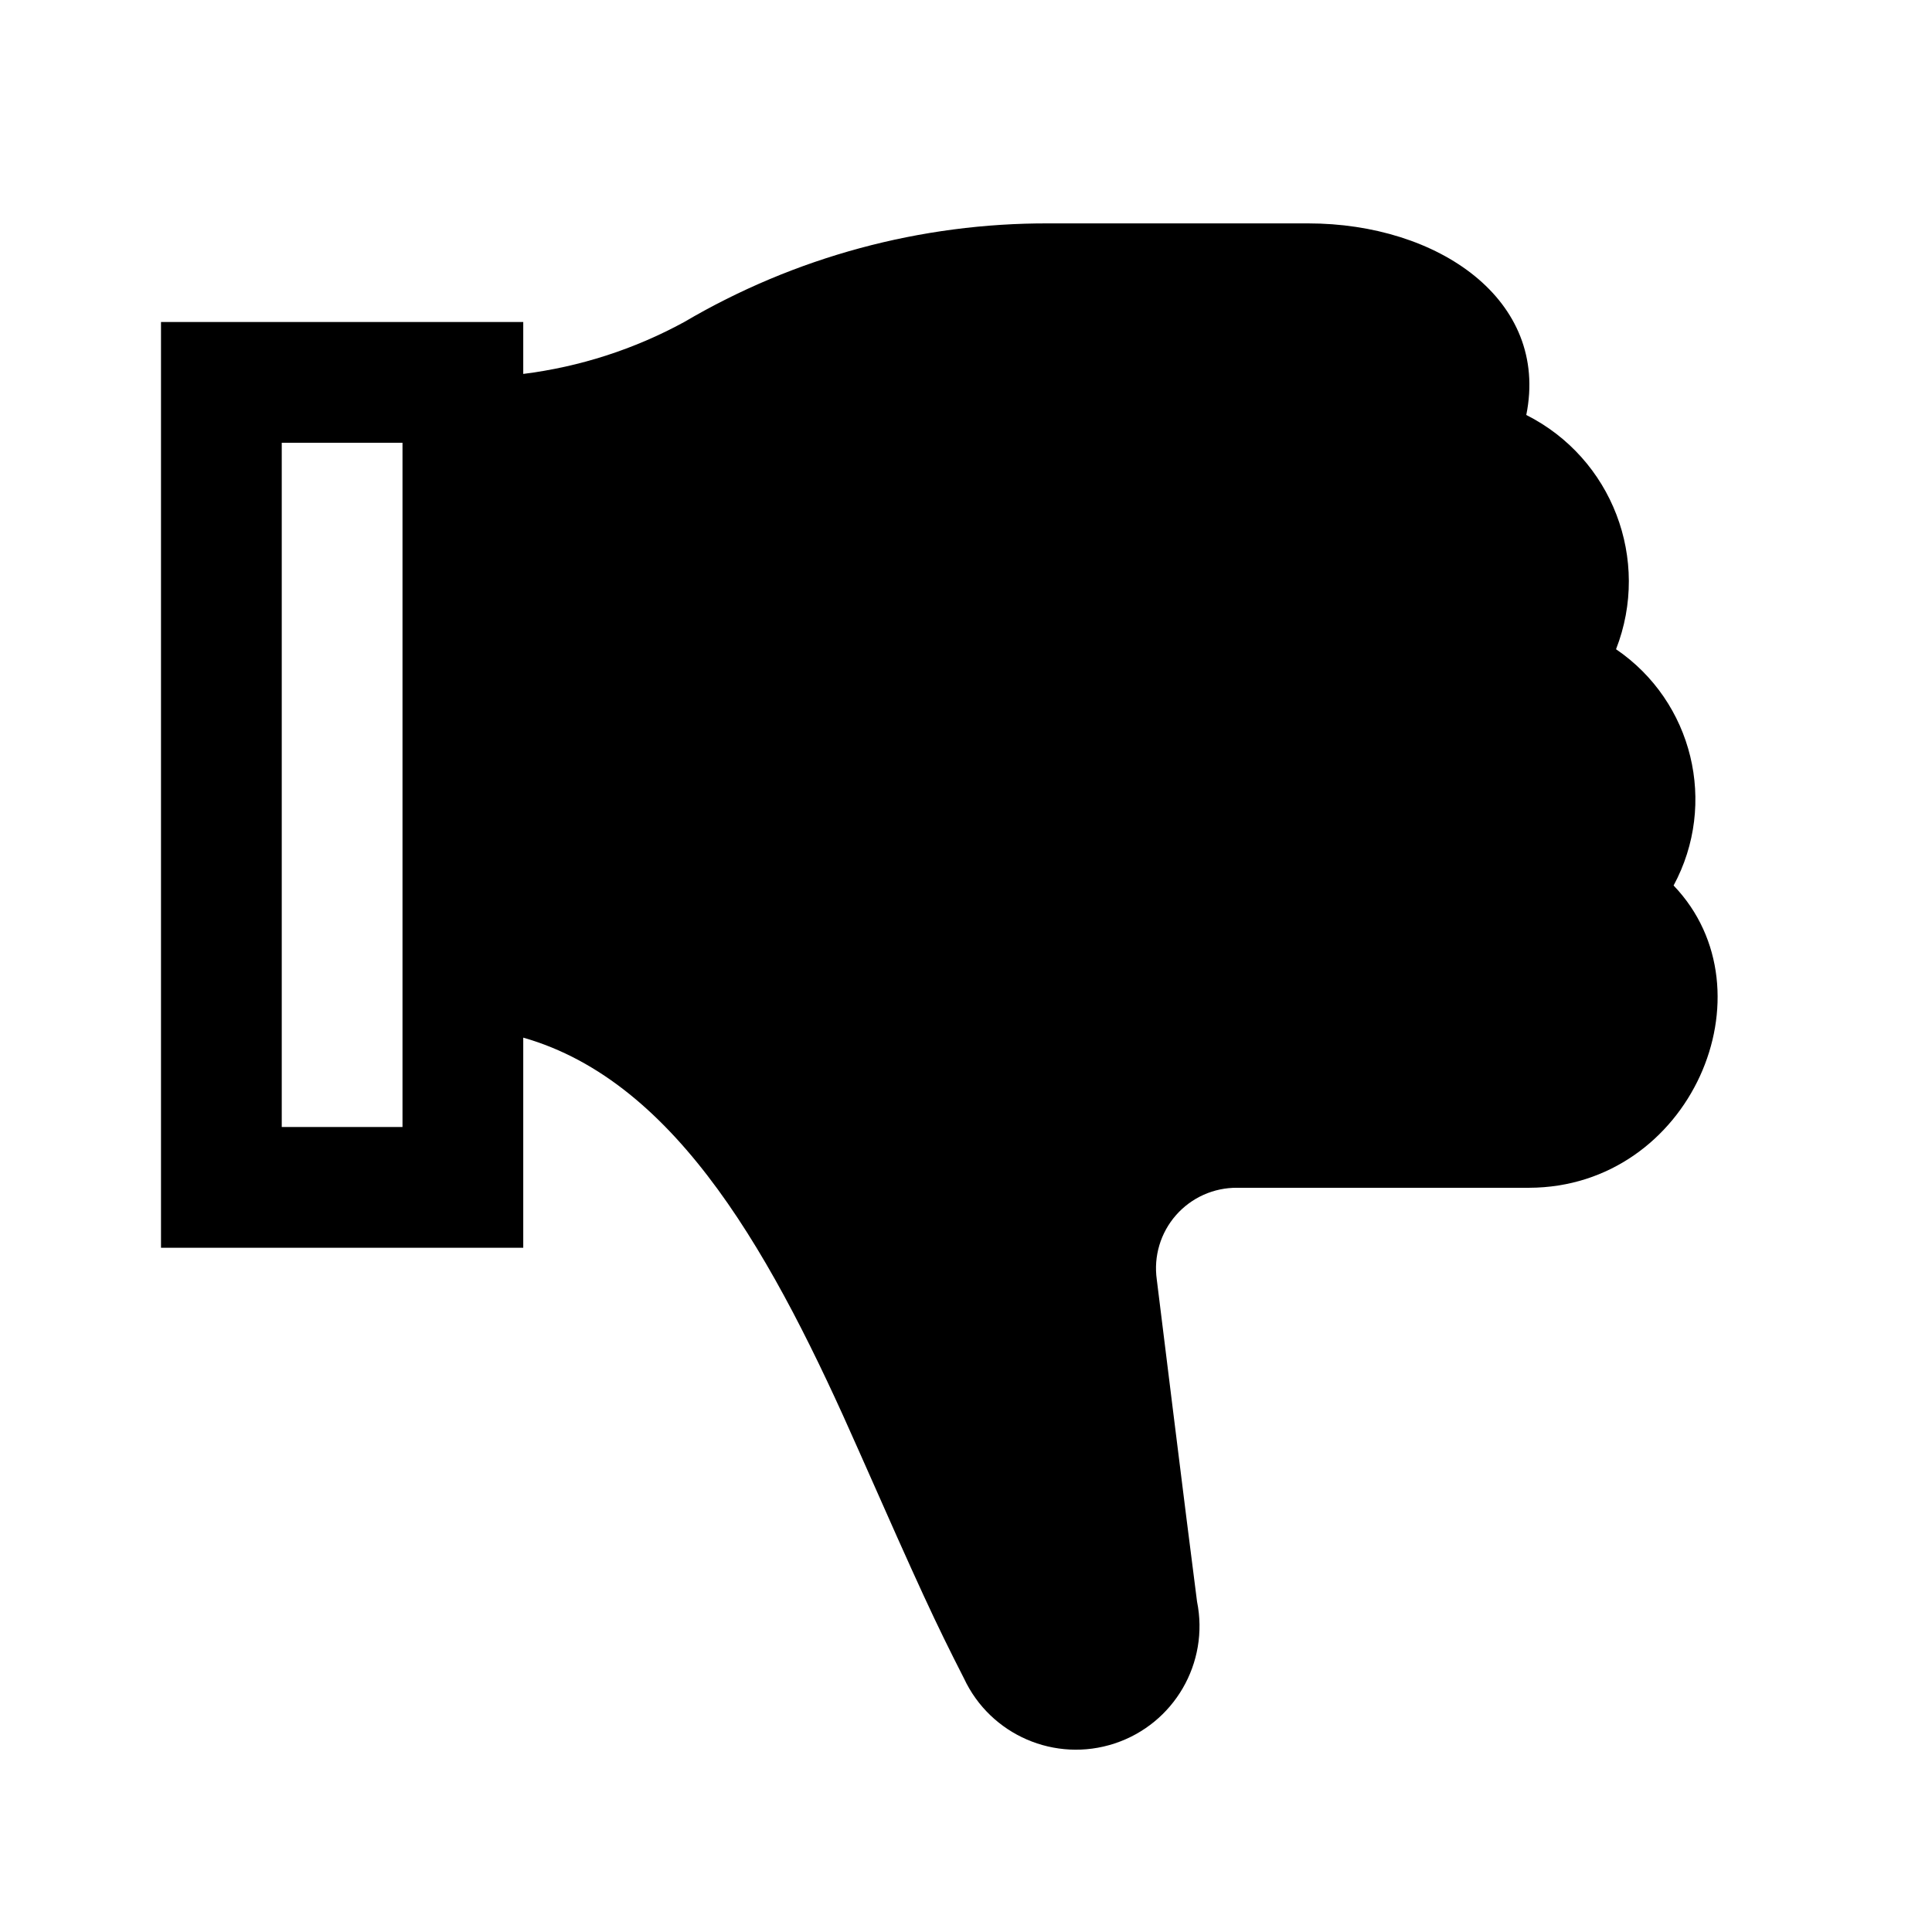
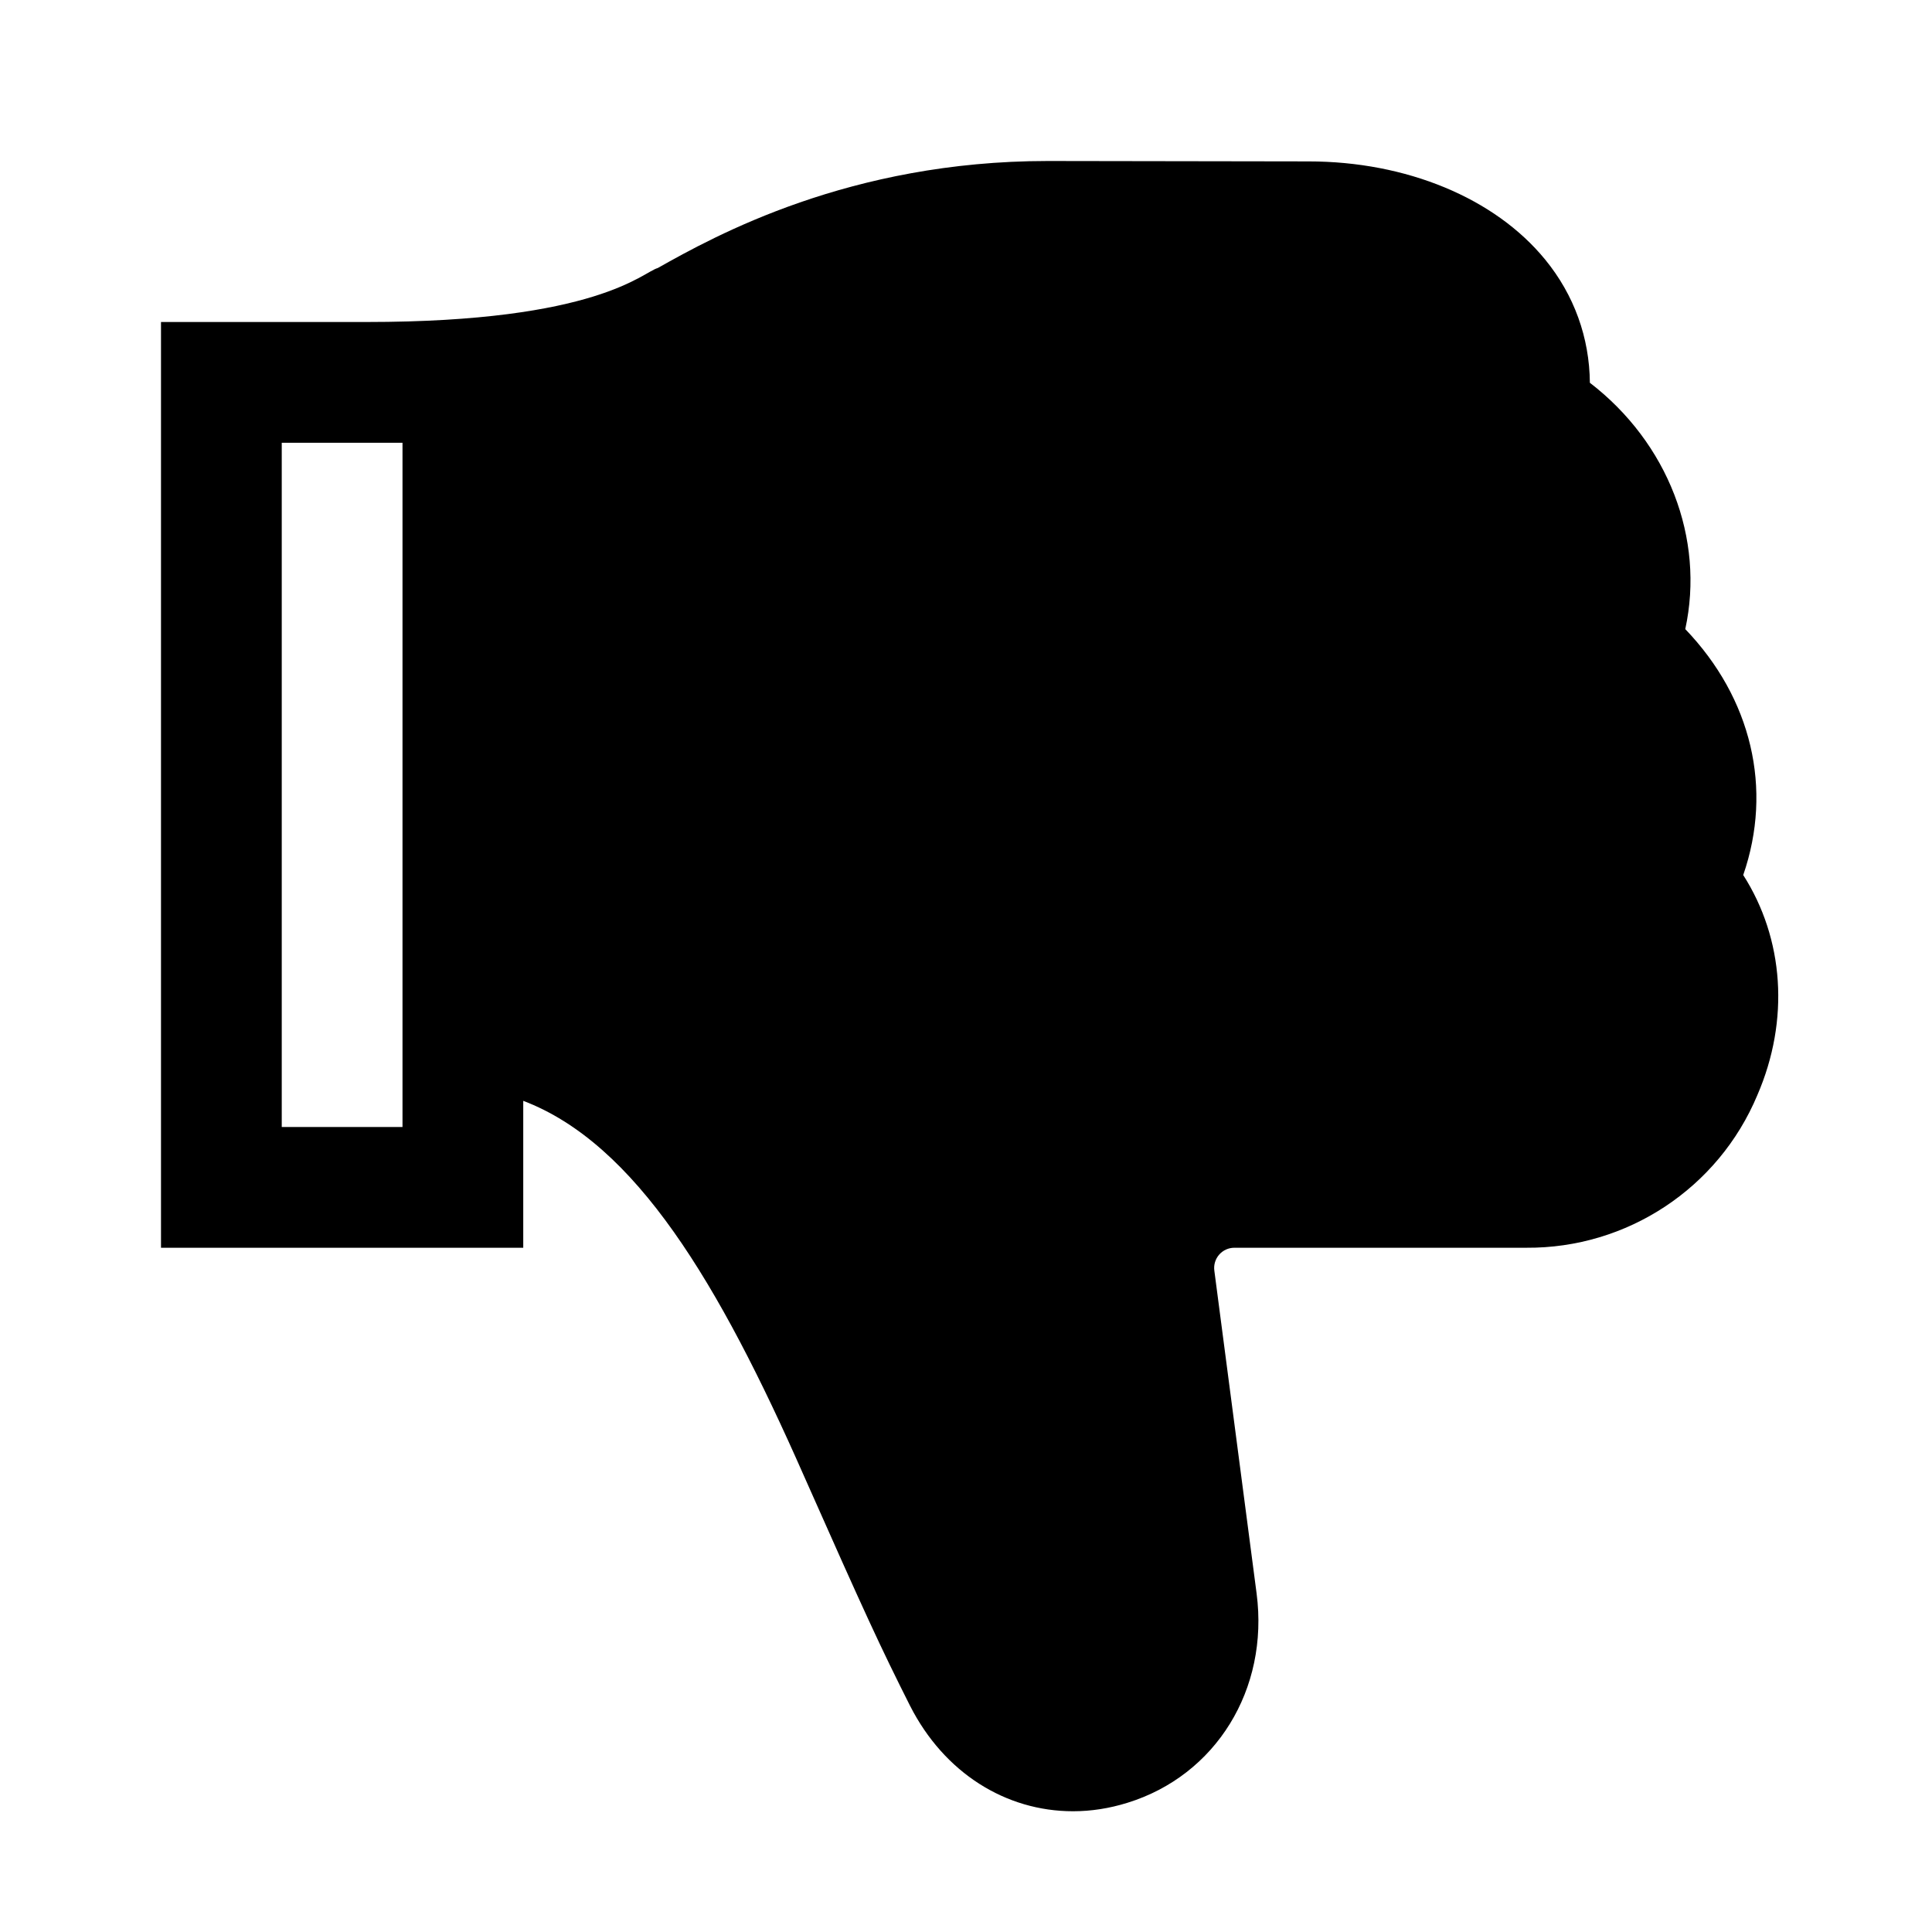
<svg xmlns="http://www.w3.org/2000/svg" width="24" height="24">
-   <path d="M20.79 11a2.255 2.255 0 00-.715-2.935 2.315 2.315 0 00-1.115-2.91c.29-1.43-1.095-2.38-2.71-2.38h-3.22A8.87 8.87 0 008.5 4a5.635 5.635 0 01-2 .645V4H2v11.5h4.5v-2.61c1.93.55 3.125 2.765 4.17 5.135.765 1.73.94 2.11 1.305 2.825a1.535 1.535 0 002.895-.955c-.13-1-.5-4-.5-4a1 1 0 011-1.14h3.625C21 14.75 22.05 12.315 20.79 11zM5 14H3.5V5.5H5V14z" fill="#000" fill-rule="evenodd" />
+   <path d="M13.03 2l3.225.005c1.215 0 2.315.455 2.94 1.22.36.44.55.97.555 1.53.97.745 1.43 1.935 1.185 3.06.825.86 1.09 1.985.72 3.055.505.79.58 1.8.175 2.735a3.088 3.088 0 01-2.87 1.895h-3.625a.251.251 0 00-.25.285l.525 4.01c.155 1.19-.505 2.26-1.605 2.6-.225.07-.45.105-.675.105-.835 0-1.6-.475-2.025-1.31-.37-.735-.555-1.135-1.32-2.86-1.055-2.395-2.09-4.125-3.485-4.655V15.5H2V4h2.555c2.87 0 3.43-.62 3.615-.67.71-.4 2.385-1.33 4.845-1.33h.015zM5 5.5H3.5V14H5V5.5z" fill="#000" fill-rule="evenodd" />
</svg>
